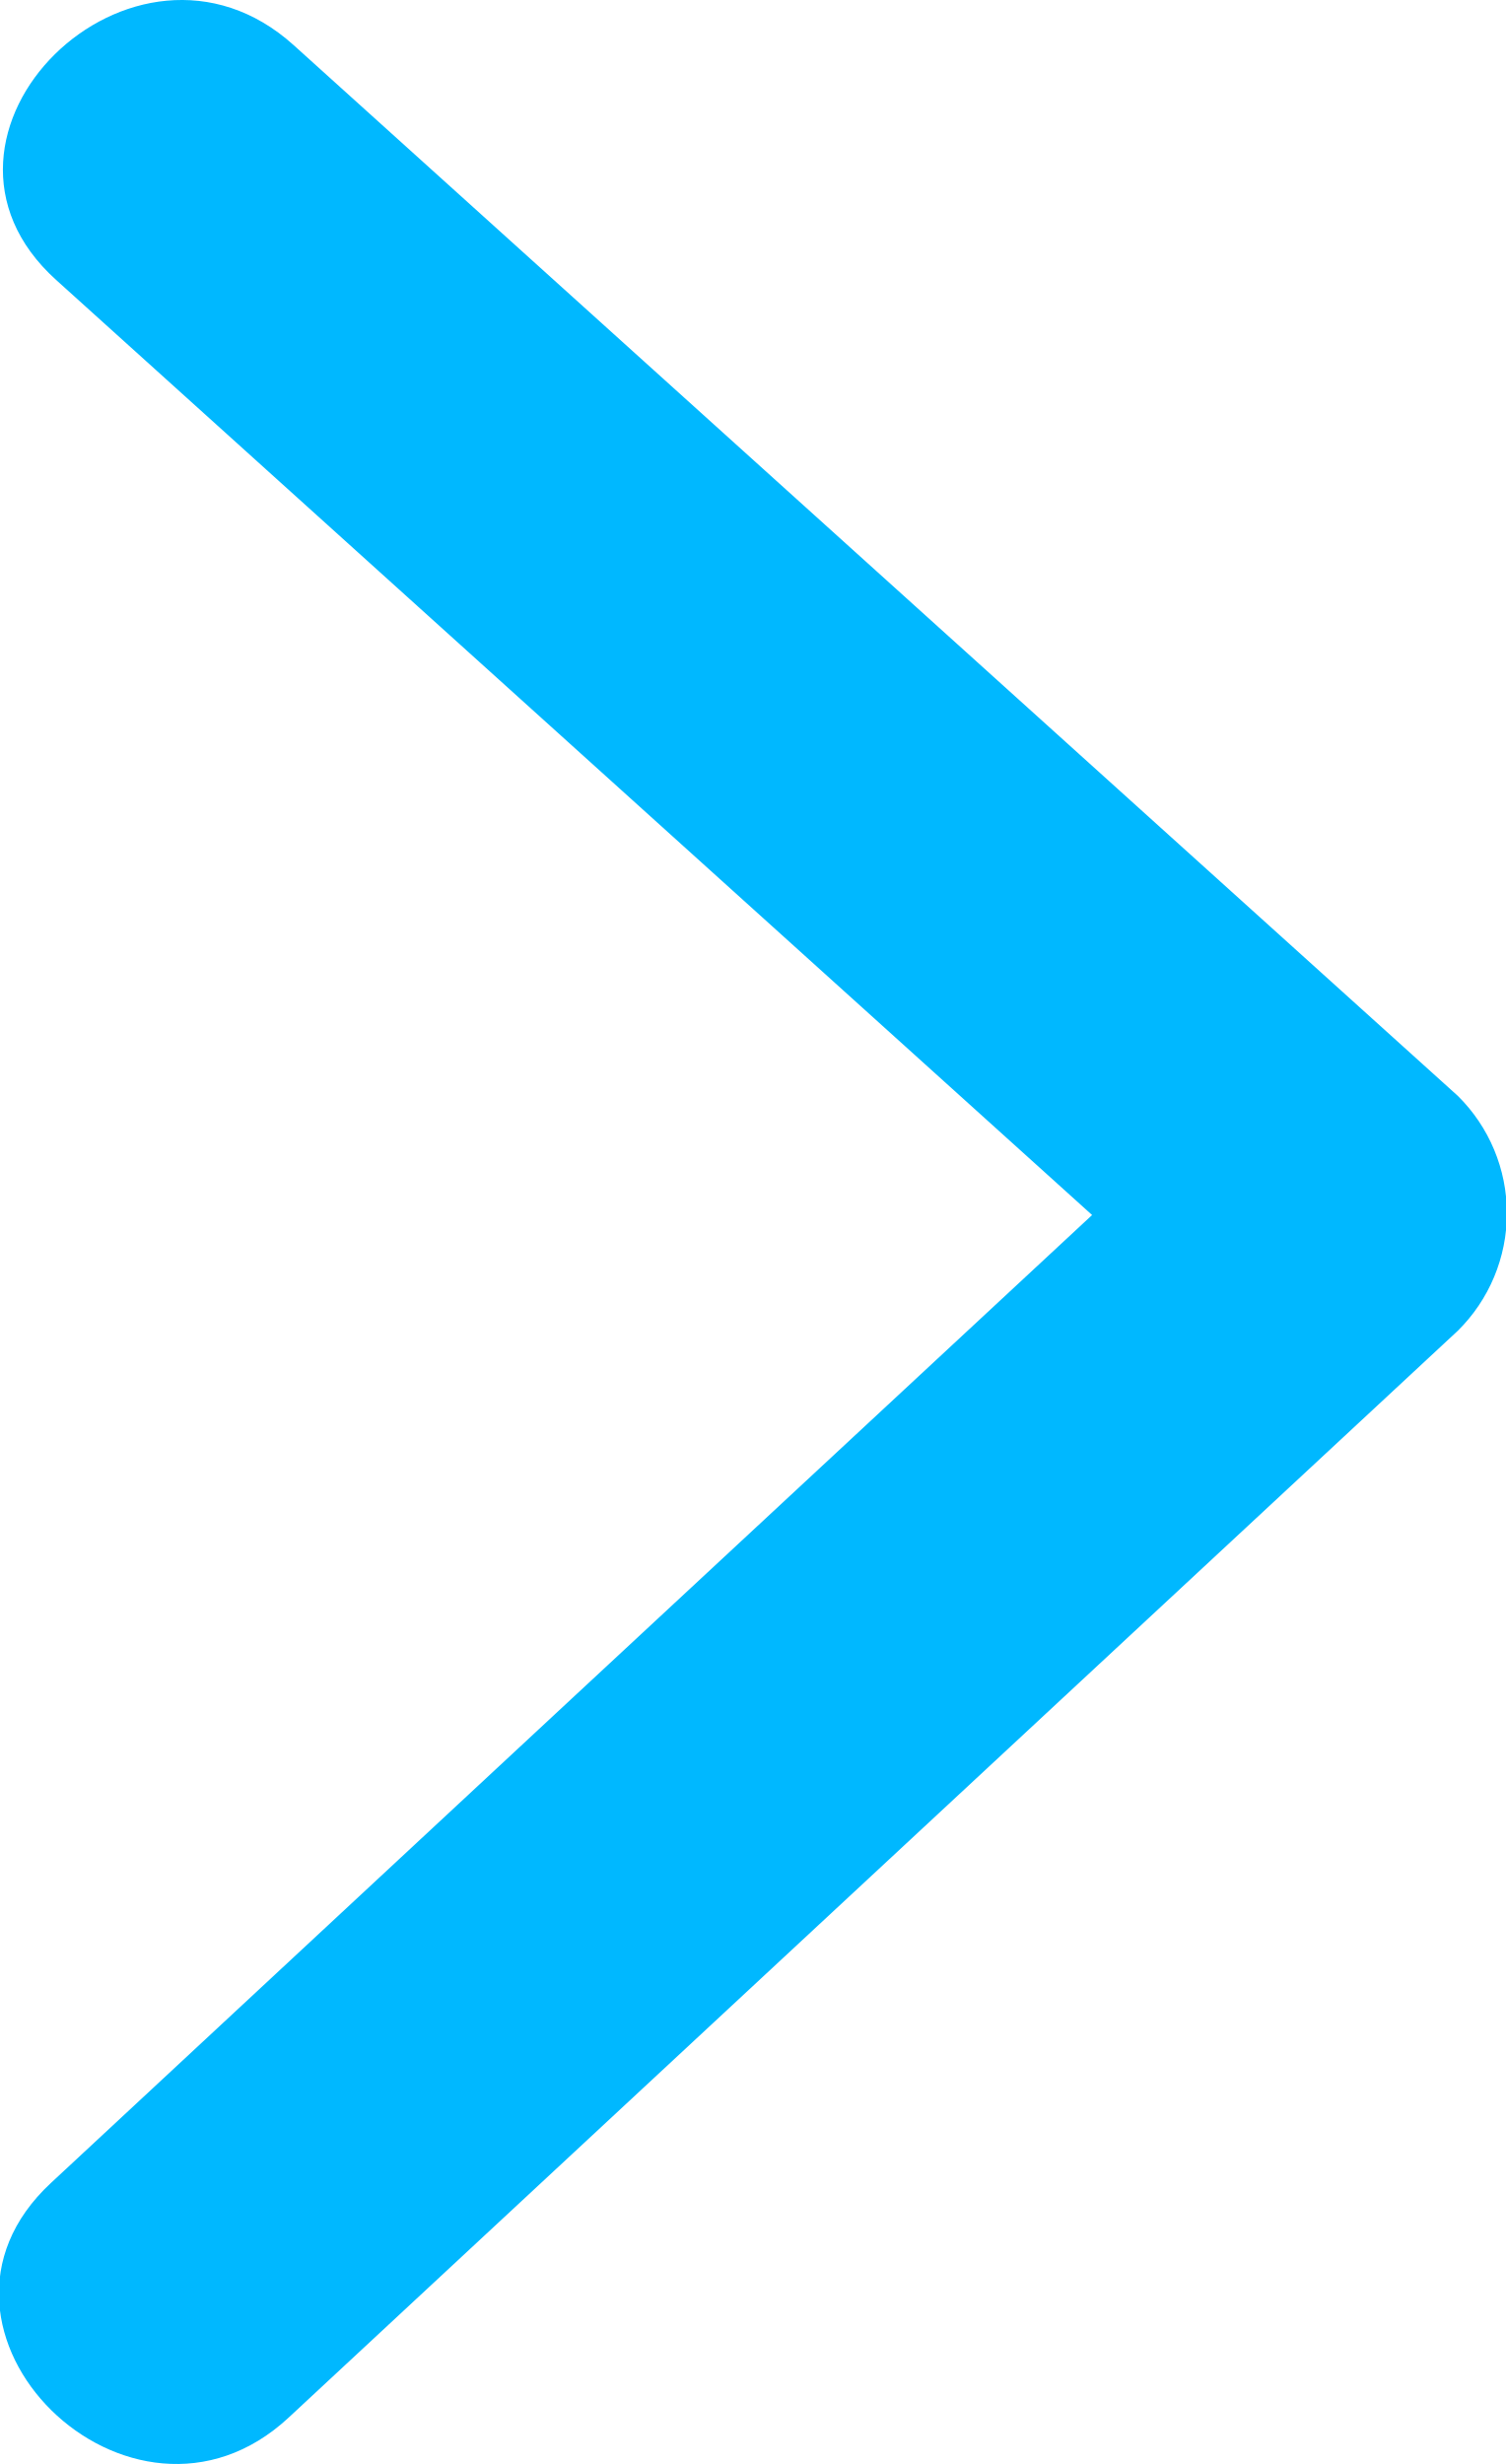
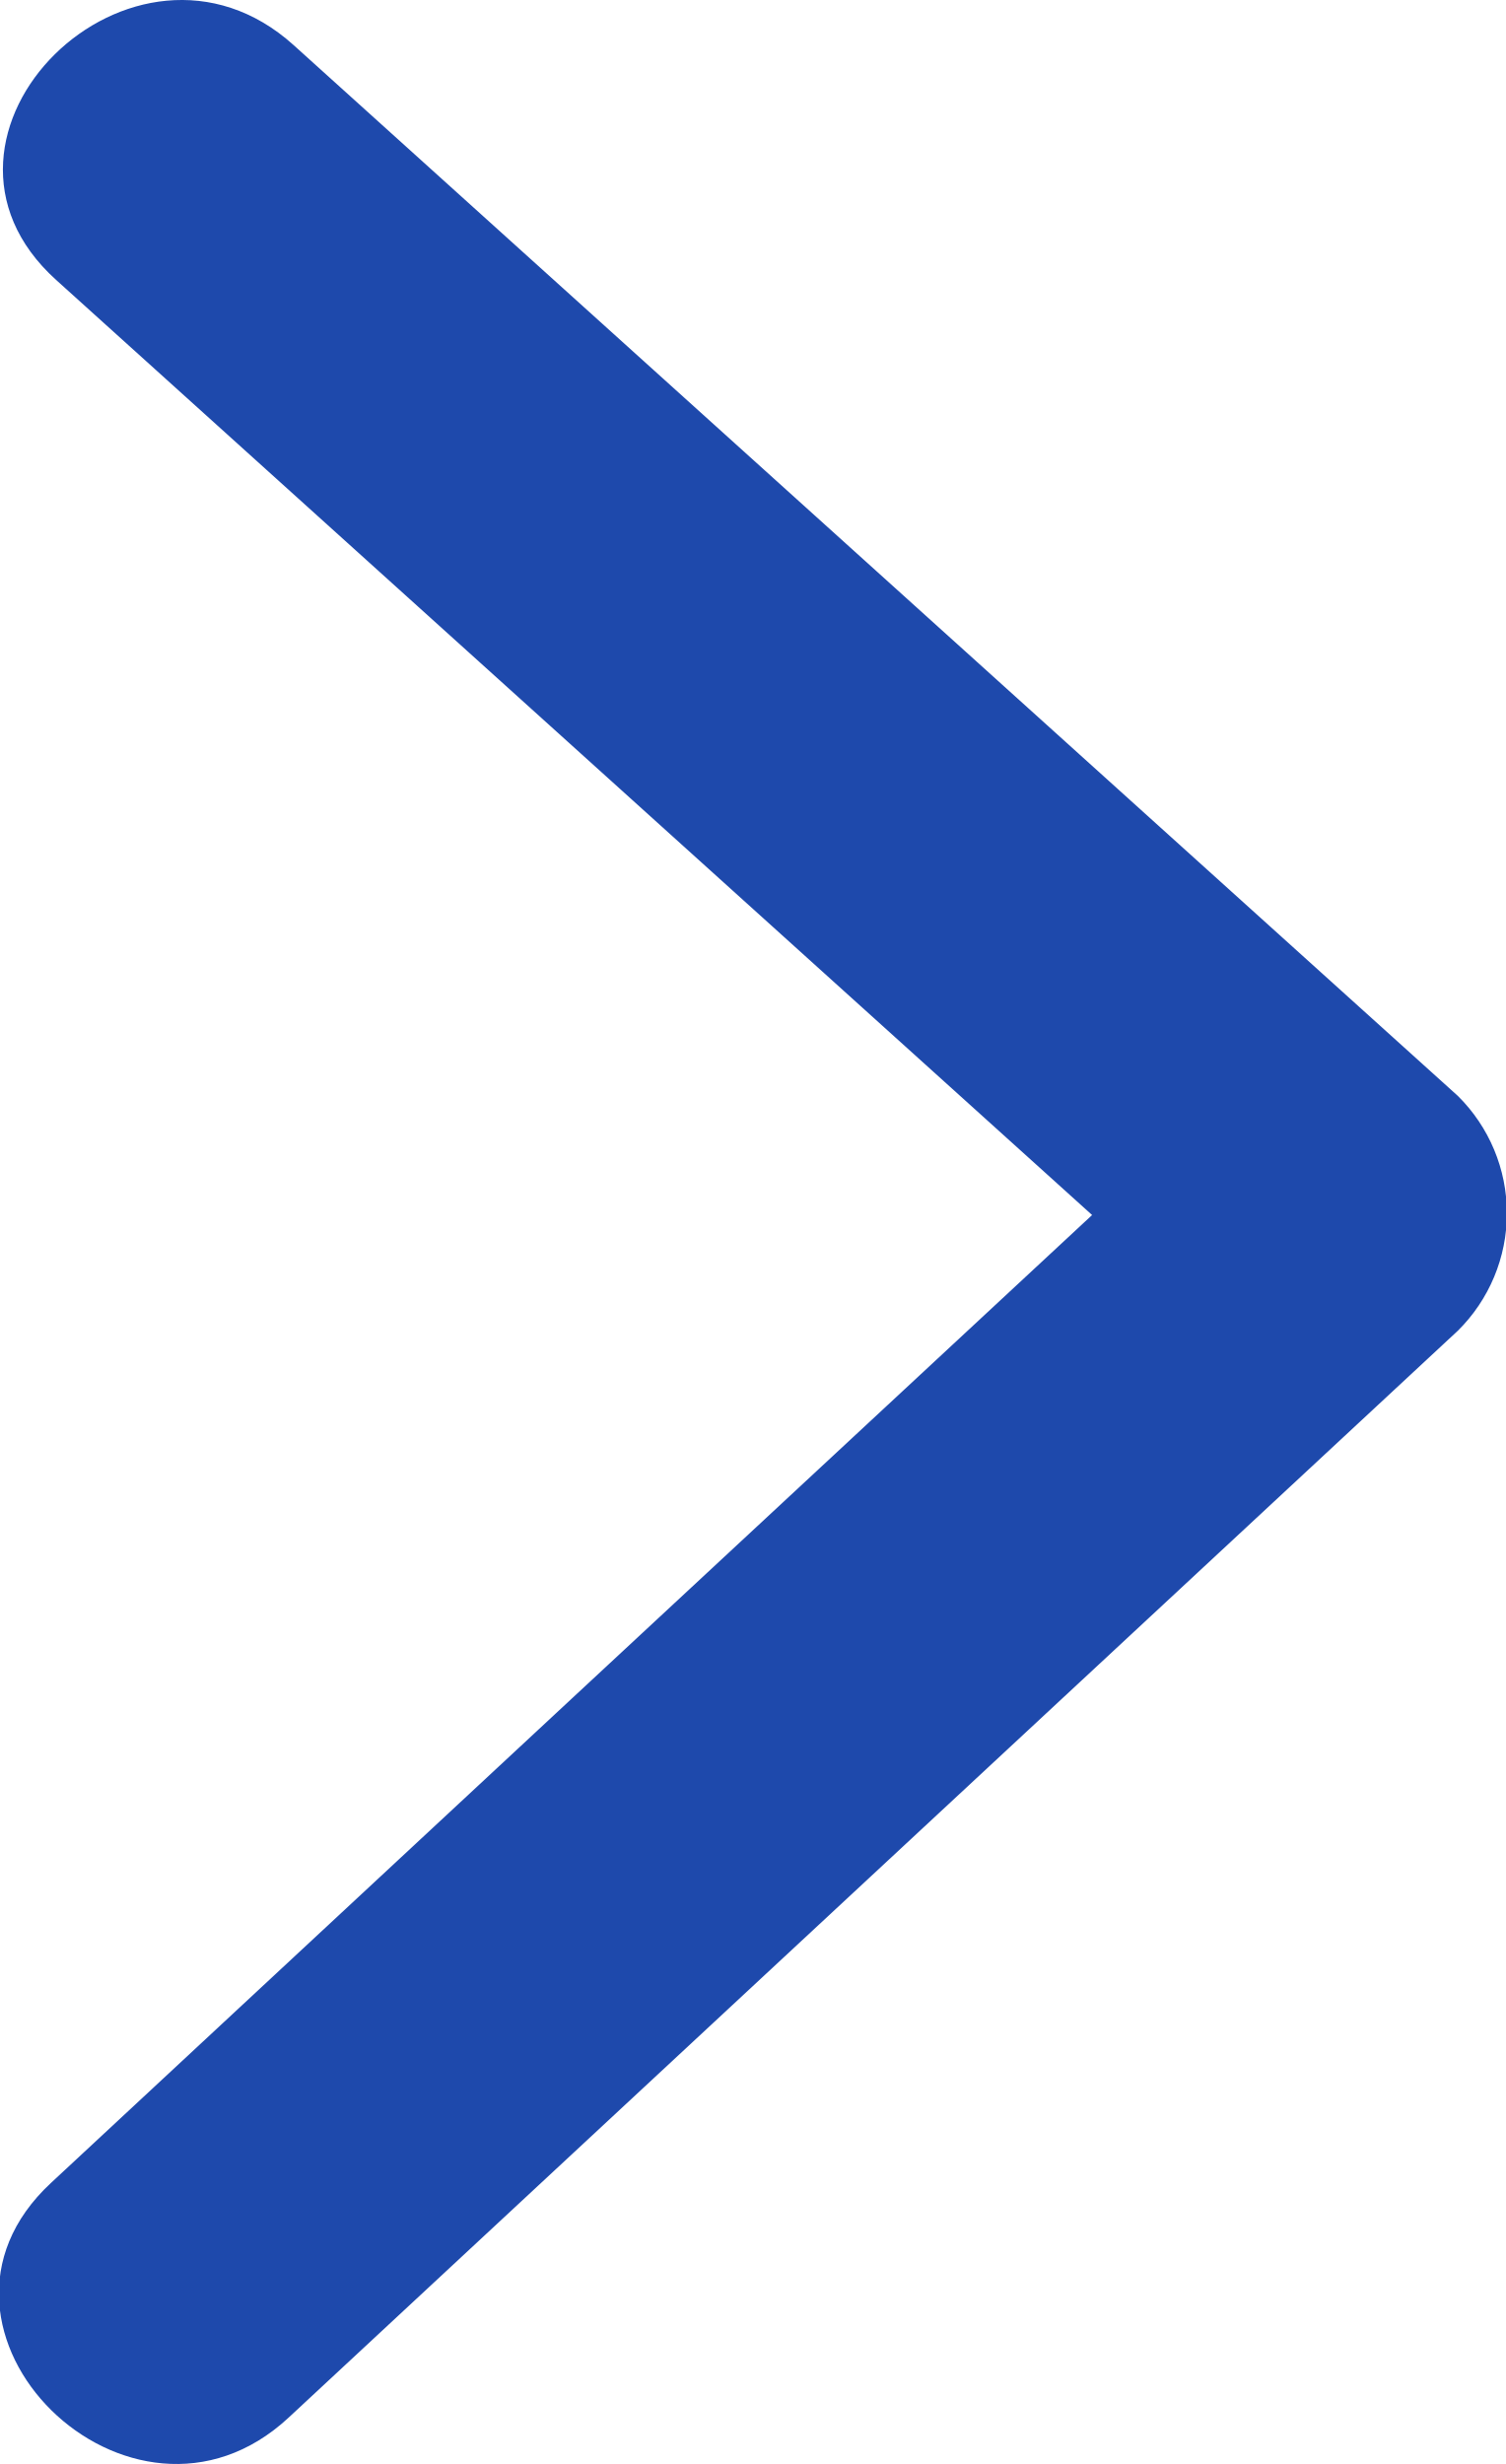
<svg xmlns="http://www.w3.org/2000/svg" width="22" height="36" viewBox="0 0 22 36">
  <defs>
    <style>
      .cls-1 {
-         fill: #00b8ff;
+         fill: #1e49ac;
        fill-rule: evenodd;
      }
    </style>
  </defs>
  <path id="arrow003.svg" class="cls-1" d="M52.3,103.012Q43.794,95.335,35.291,87.66c-2.334-2.106-5.814,1.316-3.471,3.43q7.568,6.831,15.136,13.662-7.607,7.067-15.212,14.142c-2.31,2.145,1.17,5.569,3.473,3.428L52.3,106.442A2.412,2.412,0,0,0,52.3,103.012Z" transform="translate(-31 -87)" />
</svg>
